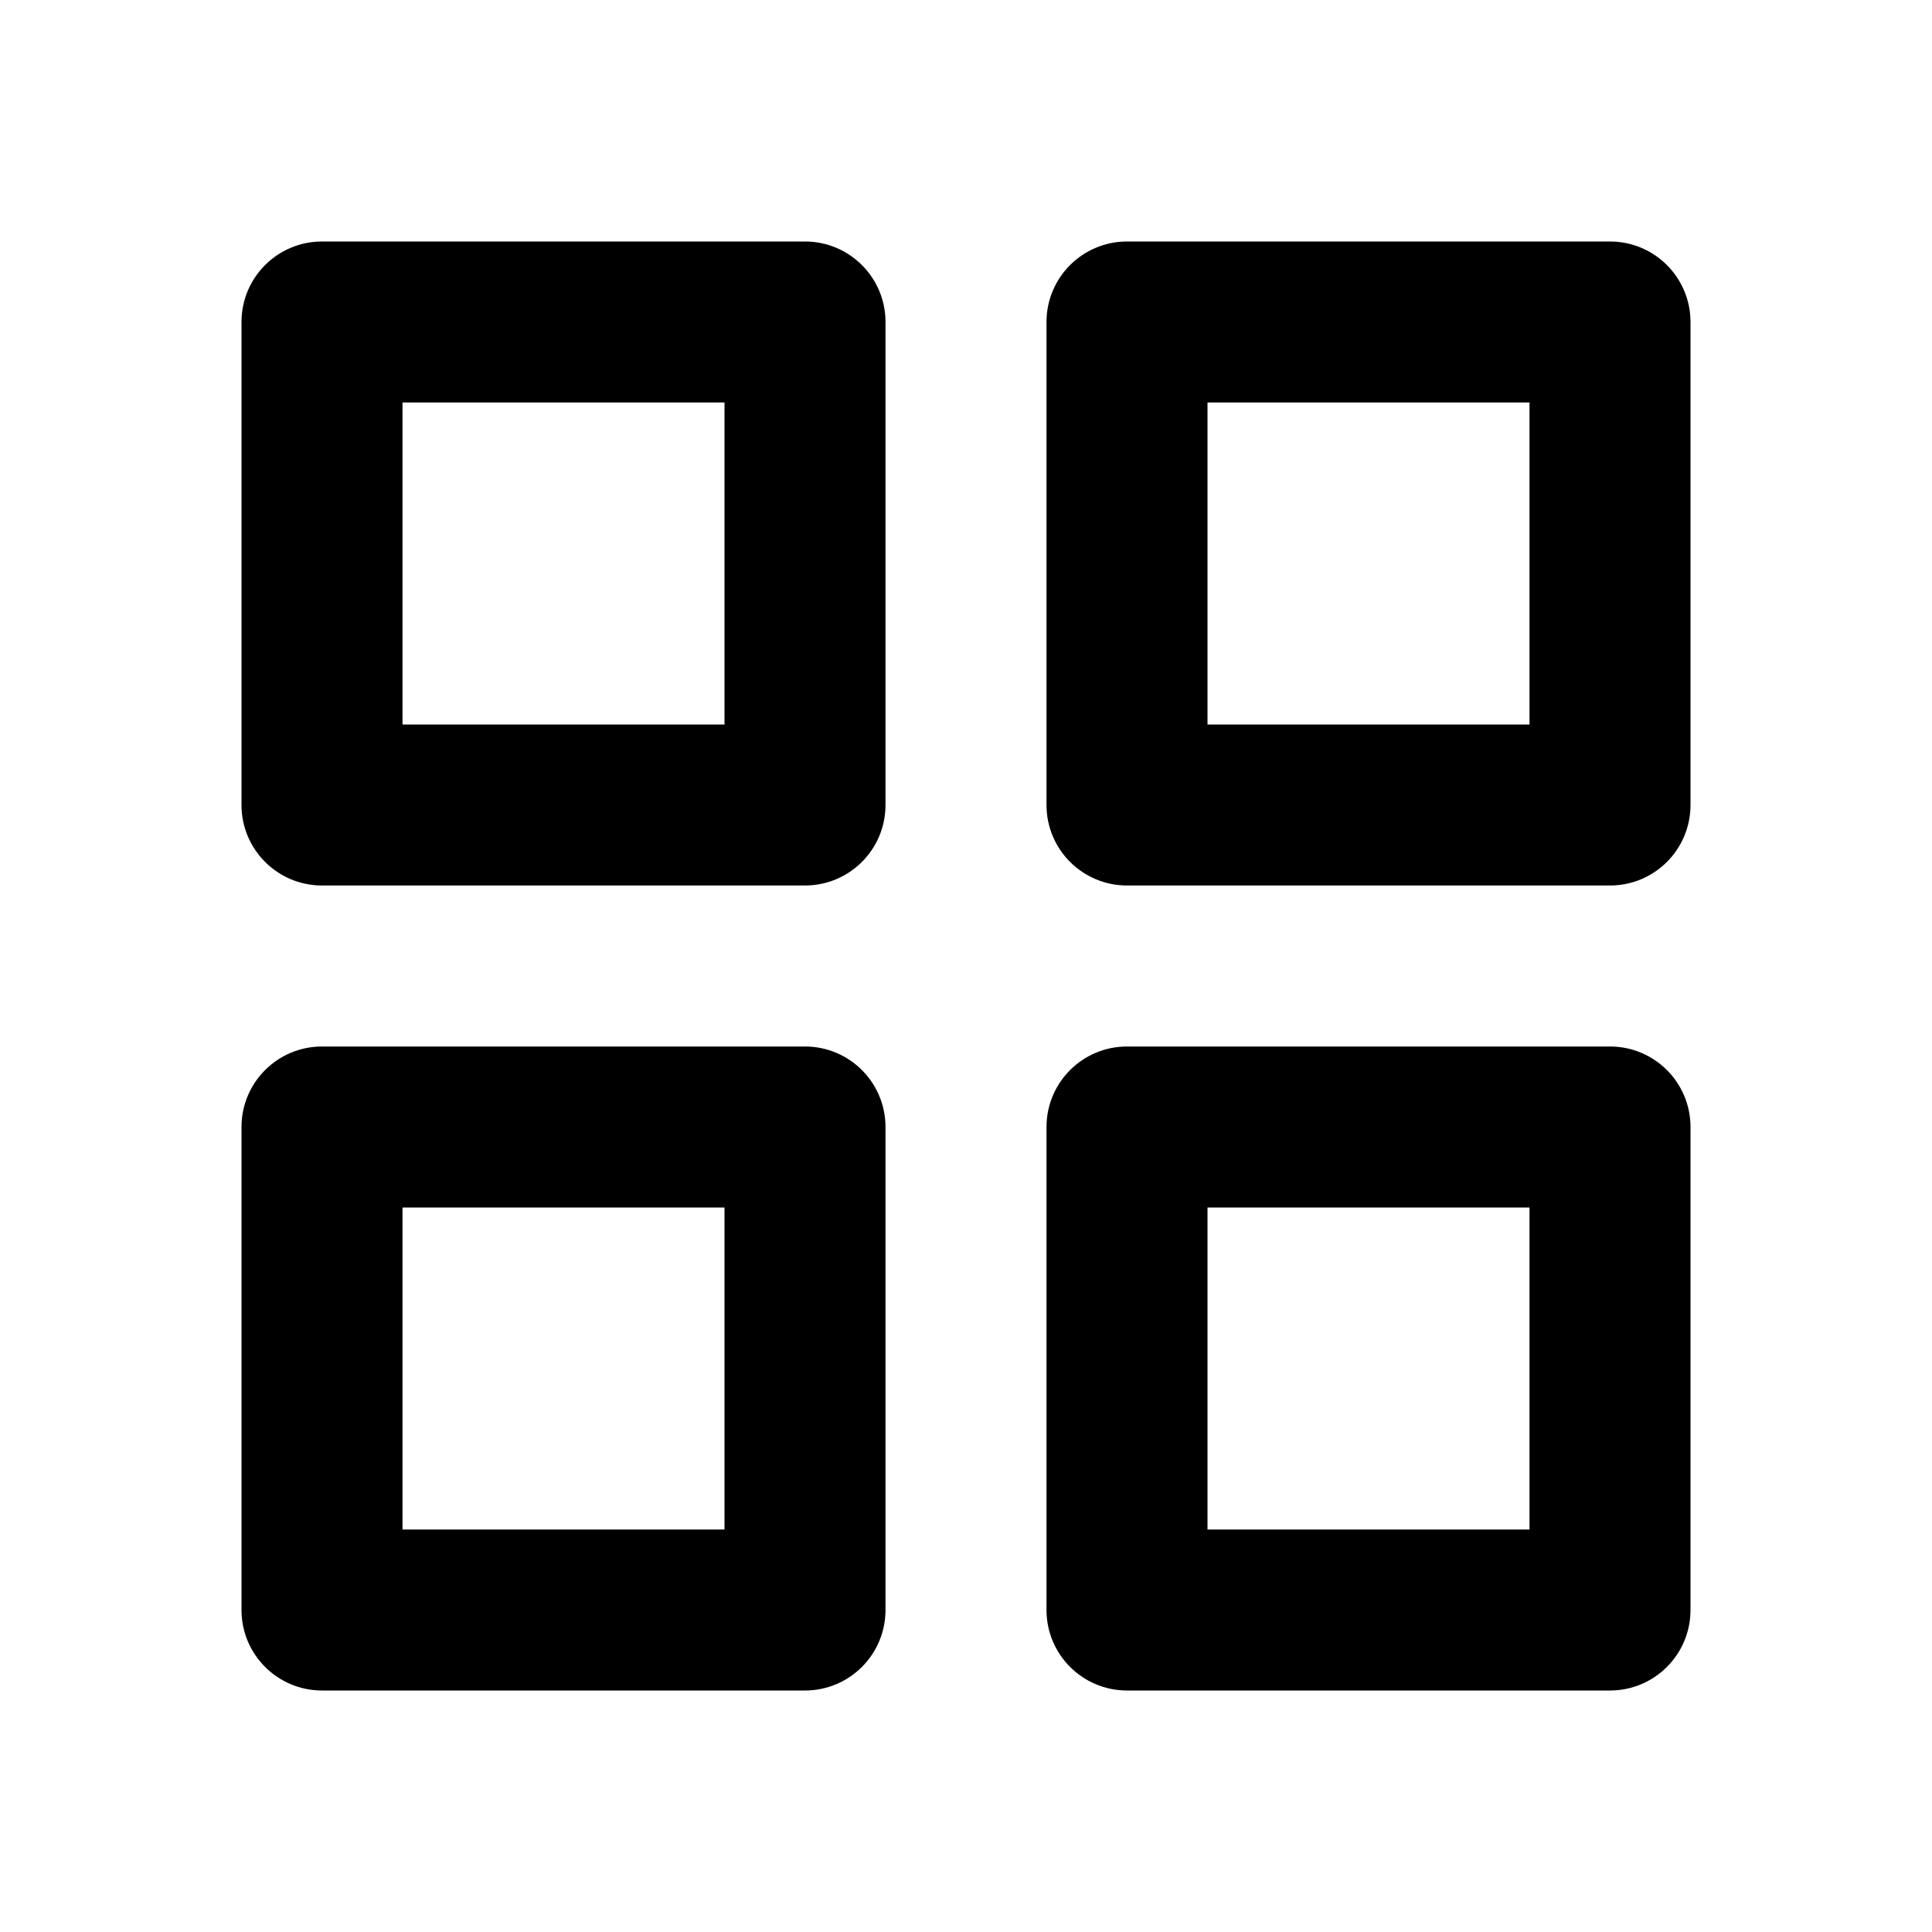
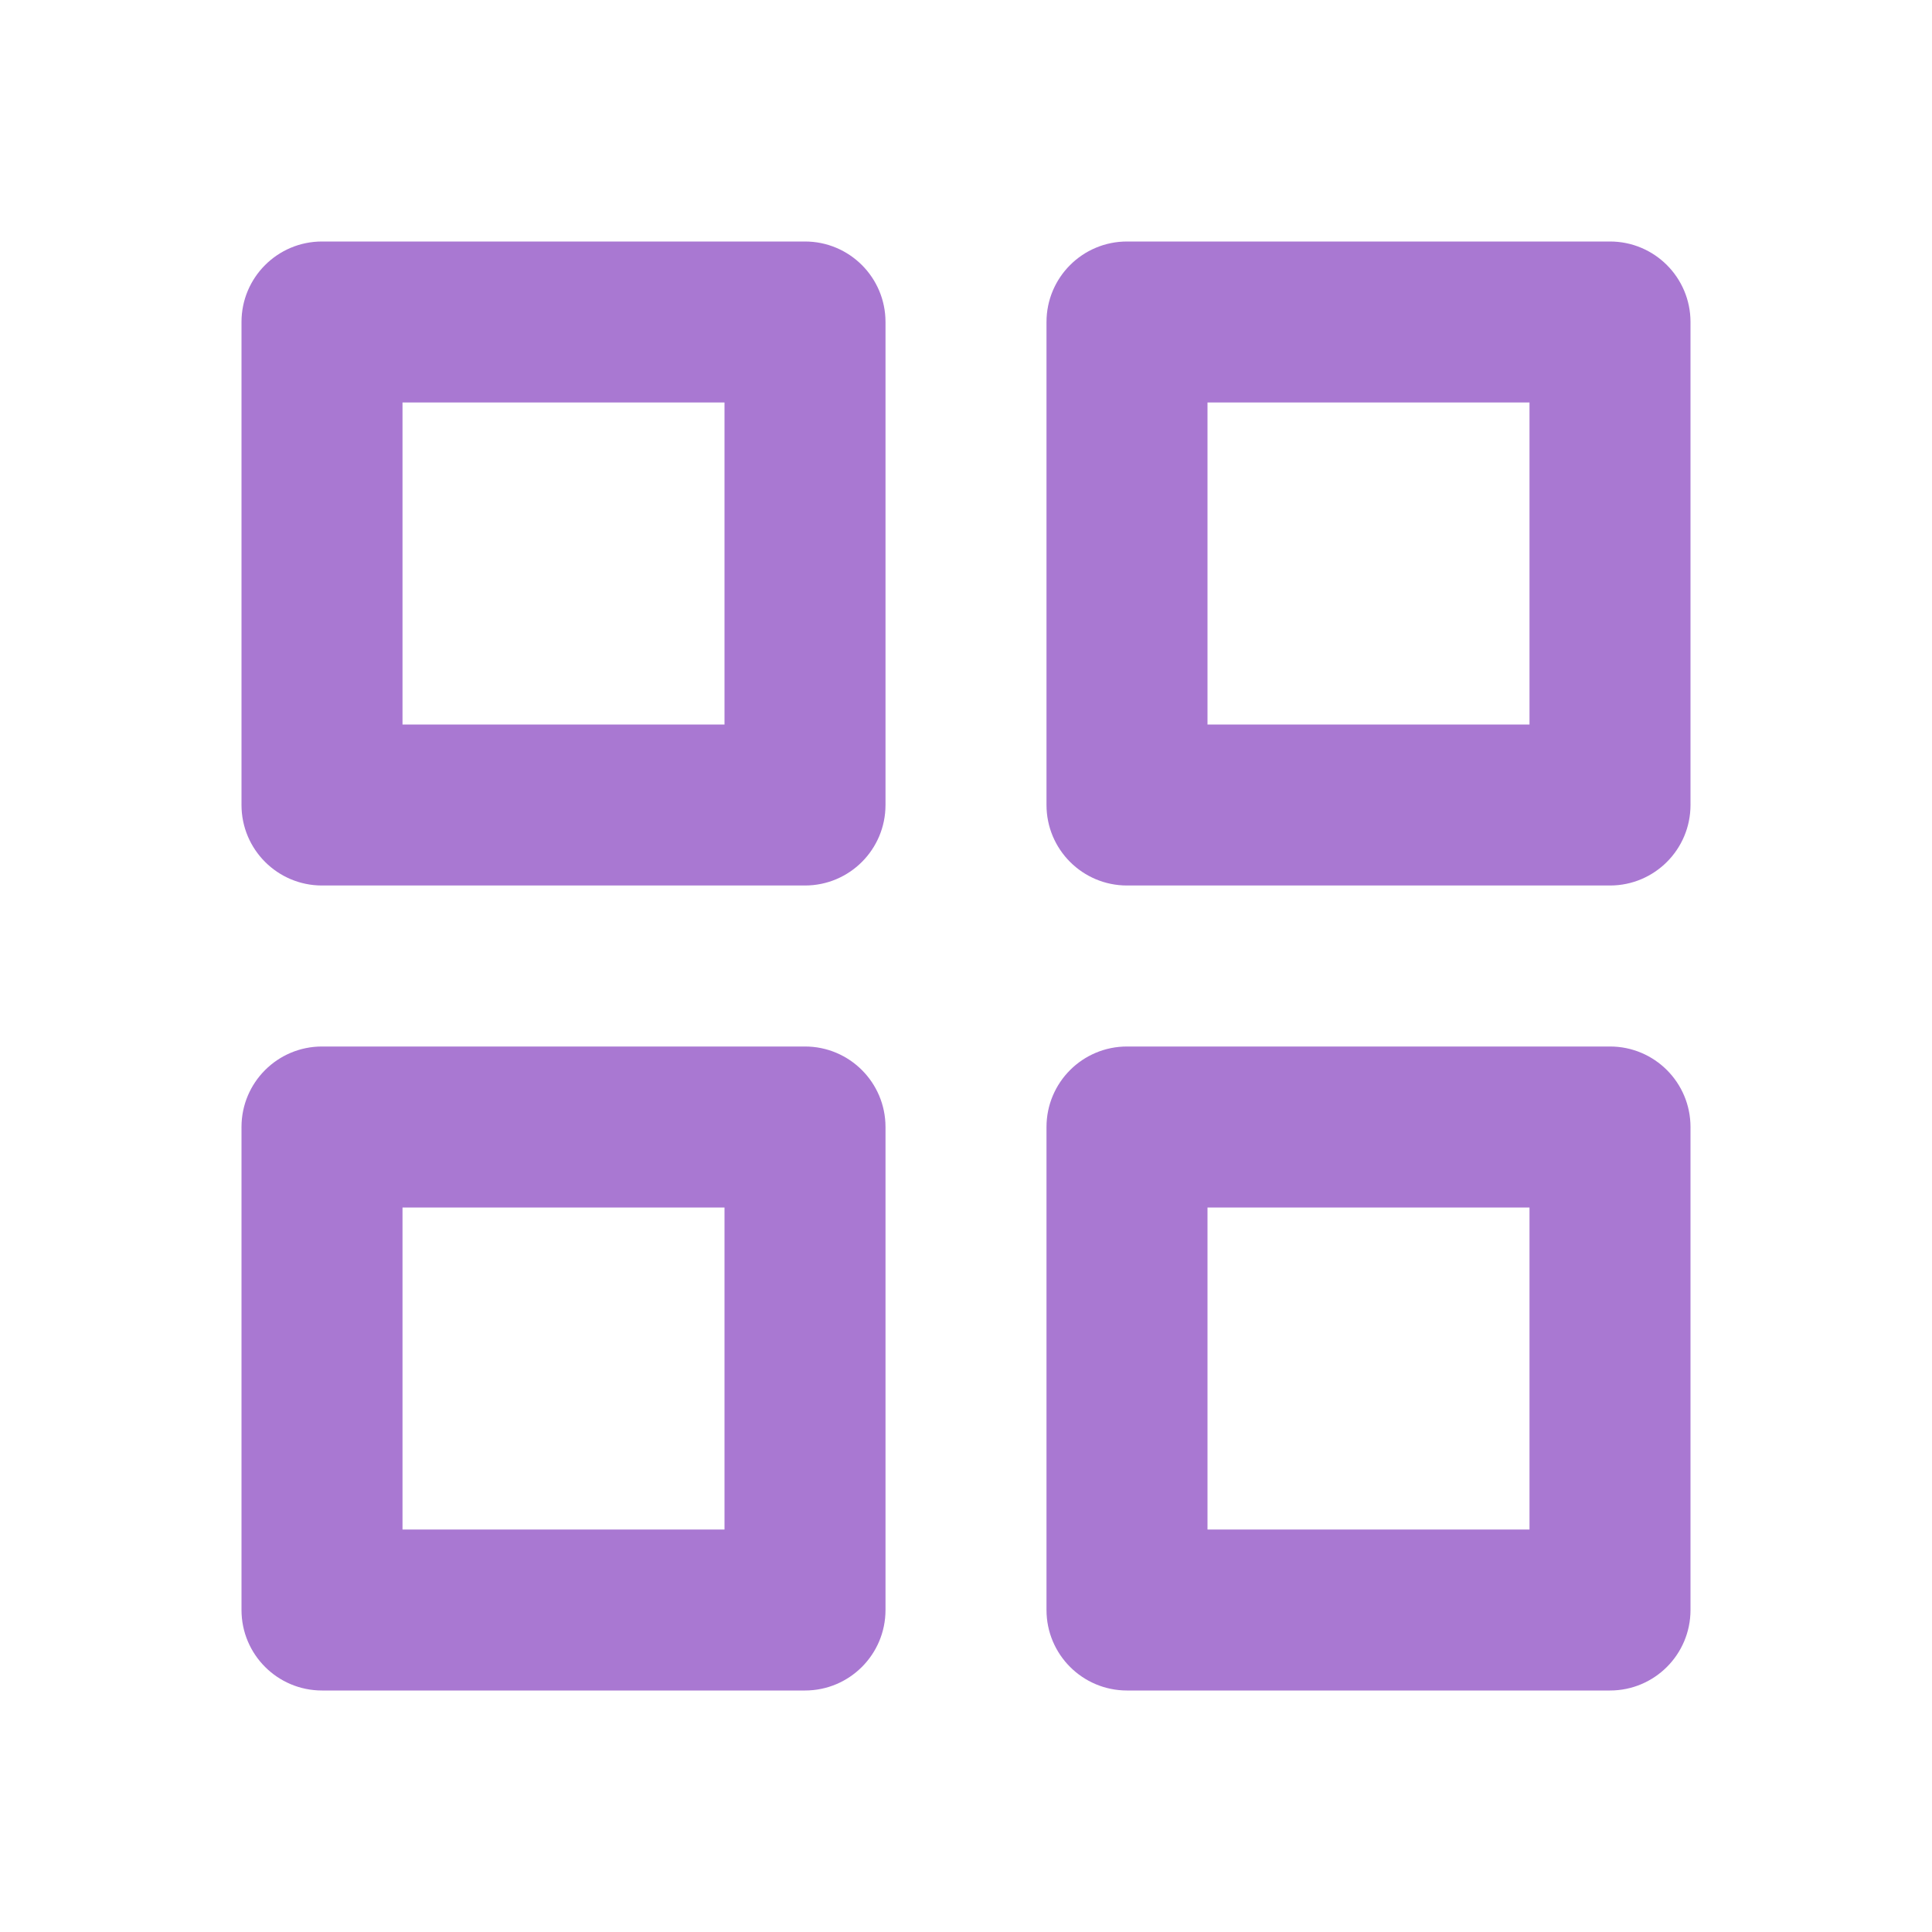
- <svg xmlns="http://www.w3.org/2000/svg" width="24" height="24" style="fill: rgba(0, 0, 0, 1);transform: ;msFilter:;">
+ <svg xmlns="http://www.w3.org/2000/svg" width="24" height="24" style="fill: rgba(148, 86, 199, 0.8);transform: ;msFilter:;">
  <path d="M10 3H4a1 1 0 0 0-1 1v6a1 1 0 0 0 1 1h6a1 1 0 0 0 1-1V4a1 1 0 0 0-1-1zM9 9H5V5h4v4zm5 2h6a1 1 0 0 0 1-1V4a1 1 0 0 0-1-1h-6a1 1 0 0 0-1 1v6a1 1 0 0 0 1 1zm1-6h4v4h-4V5zM3 20a1 1 0 0 0 1 1h6a1 1 0 0 0 1-1v-6a1 1 0 0 0-1-1H4a1 1 0 0 0-1 1v6zm2-5h4v4H5v-4zm8 5a1 1 0 0 0 1 1h6a1 1 0 0 0 1-1v-6a1 1 0 0 0-1-1h-6a1 1 0 0 0-1 1v6zm2-5h4v4h-4v-4z" />
</svg>
